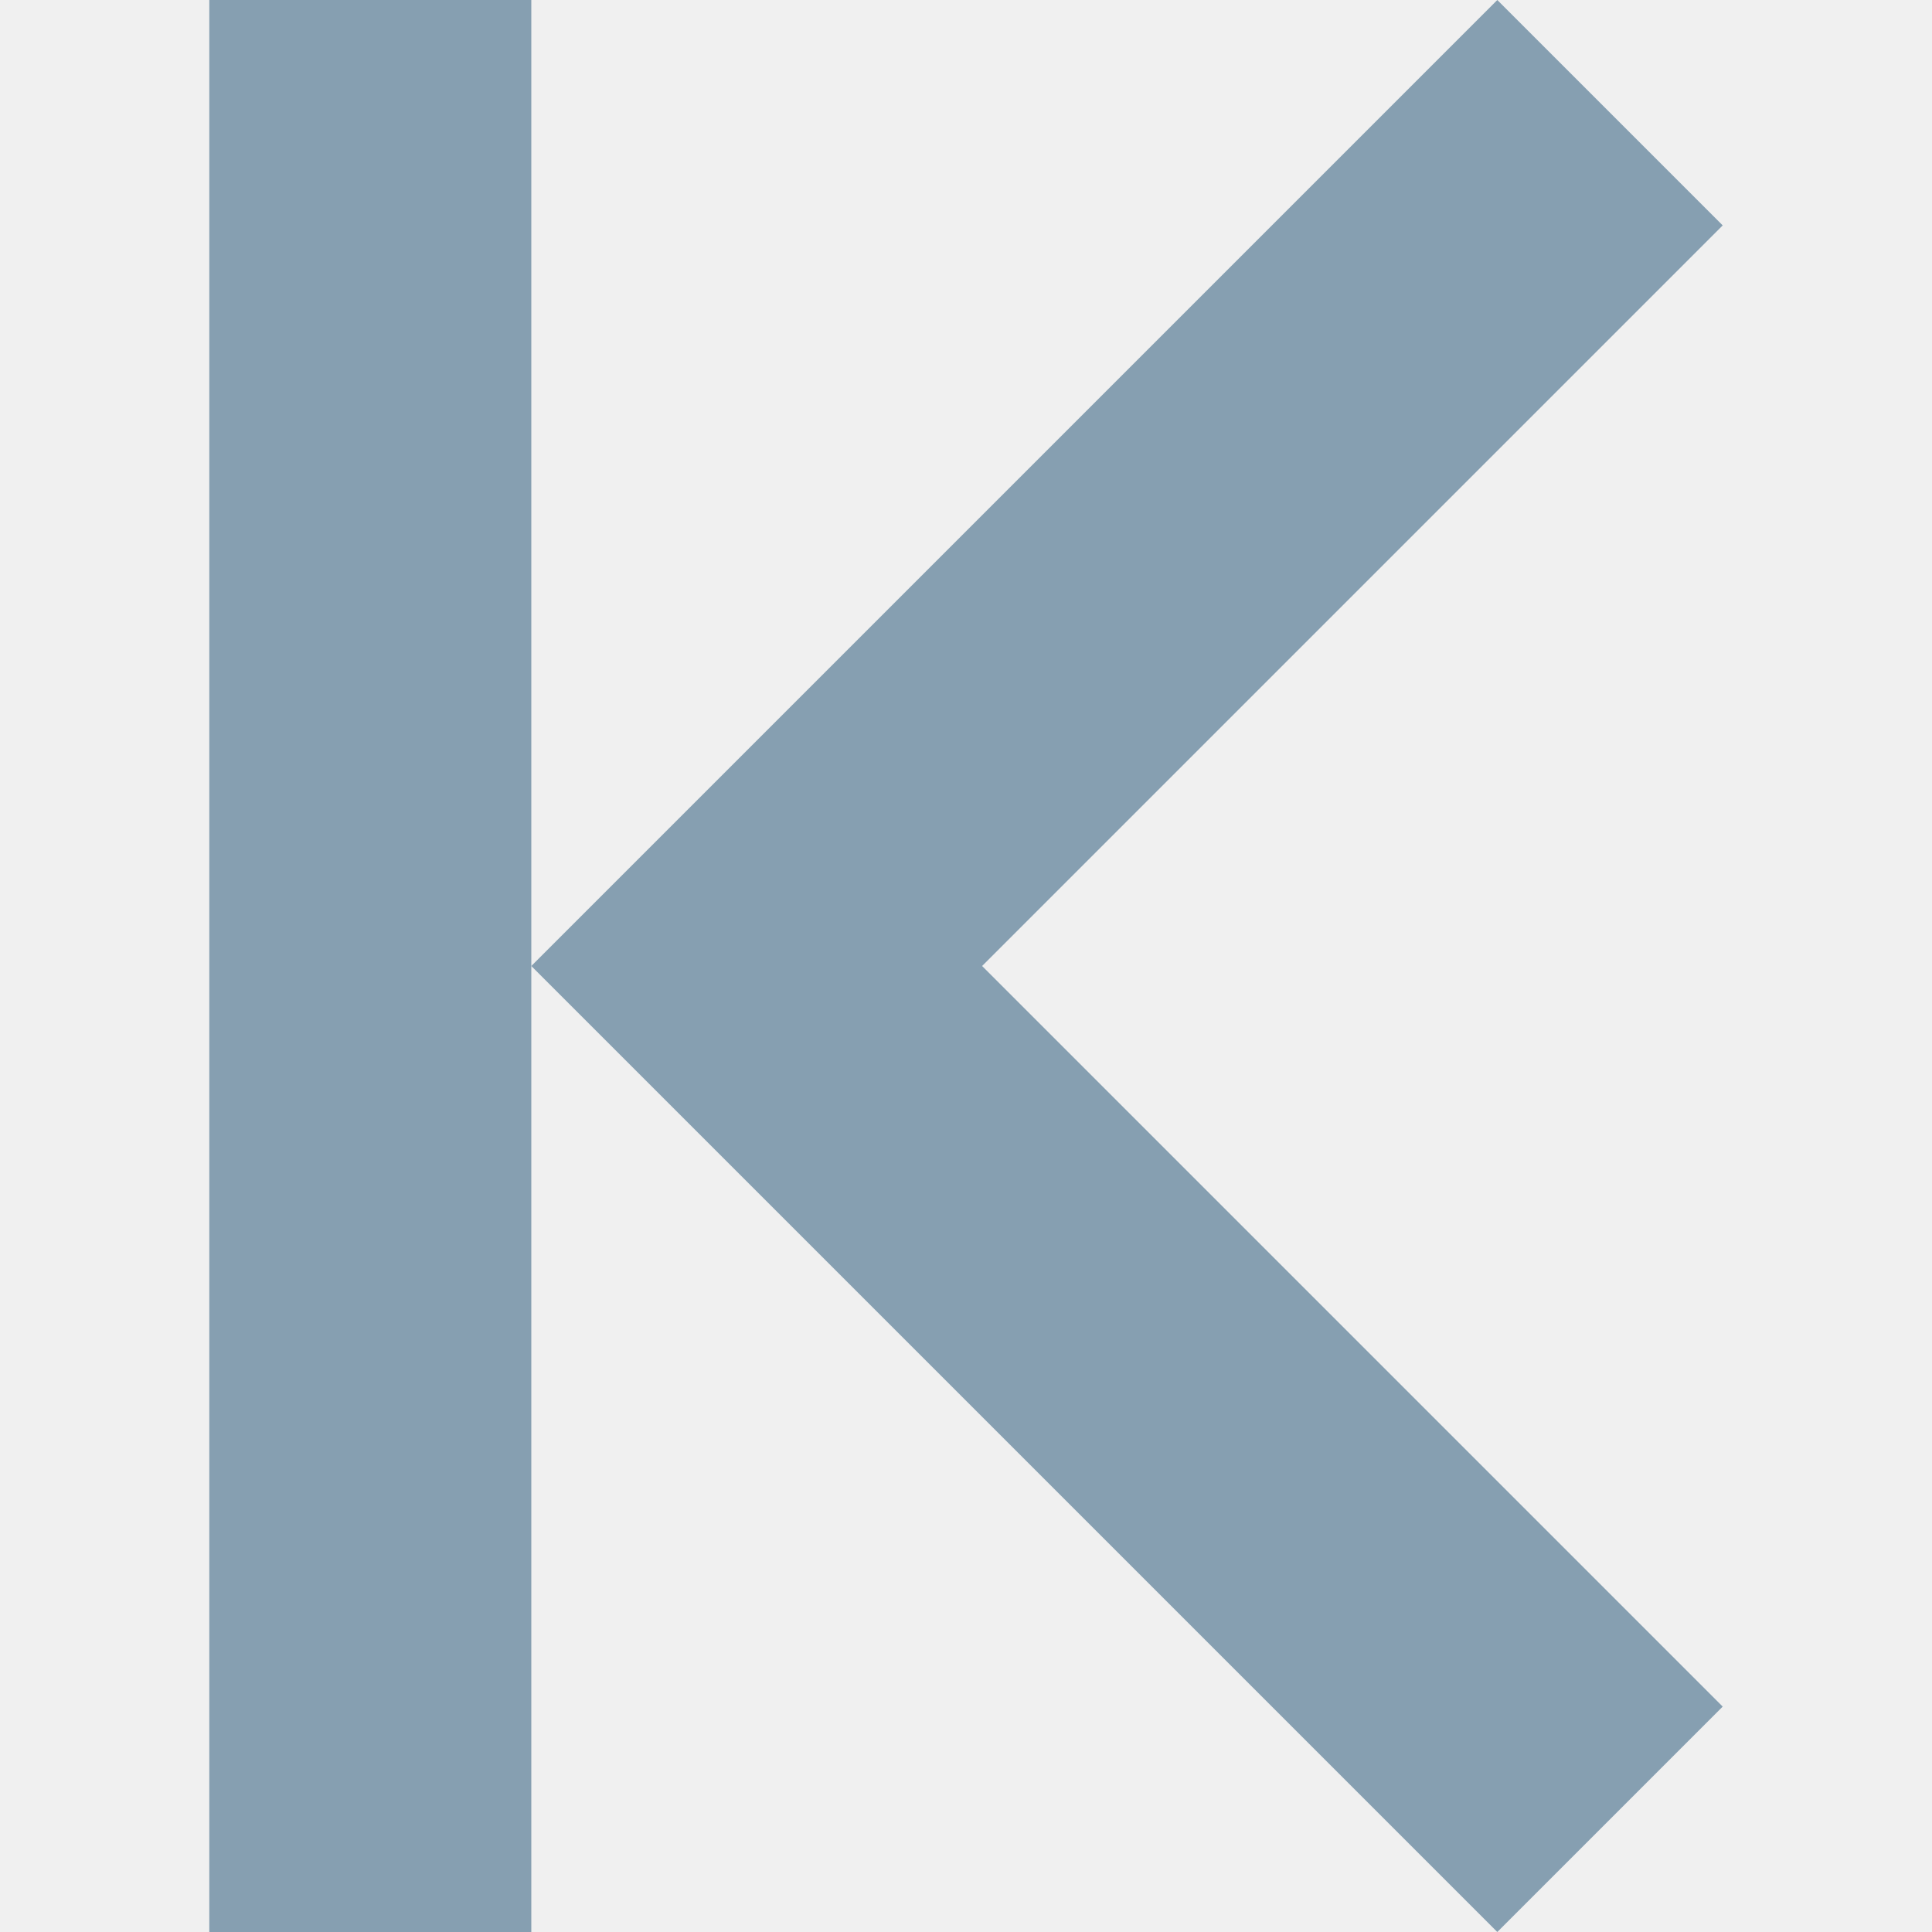
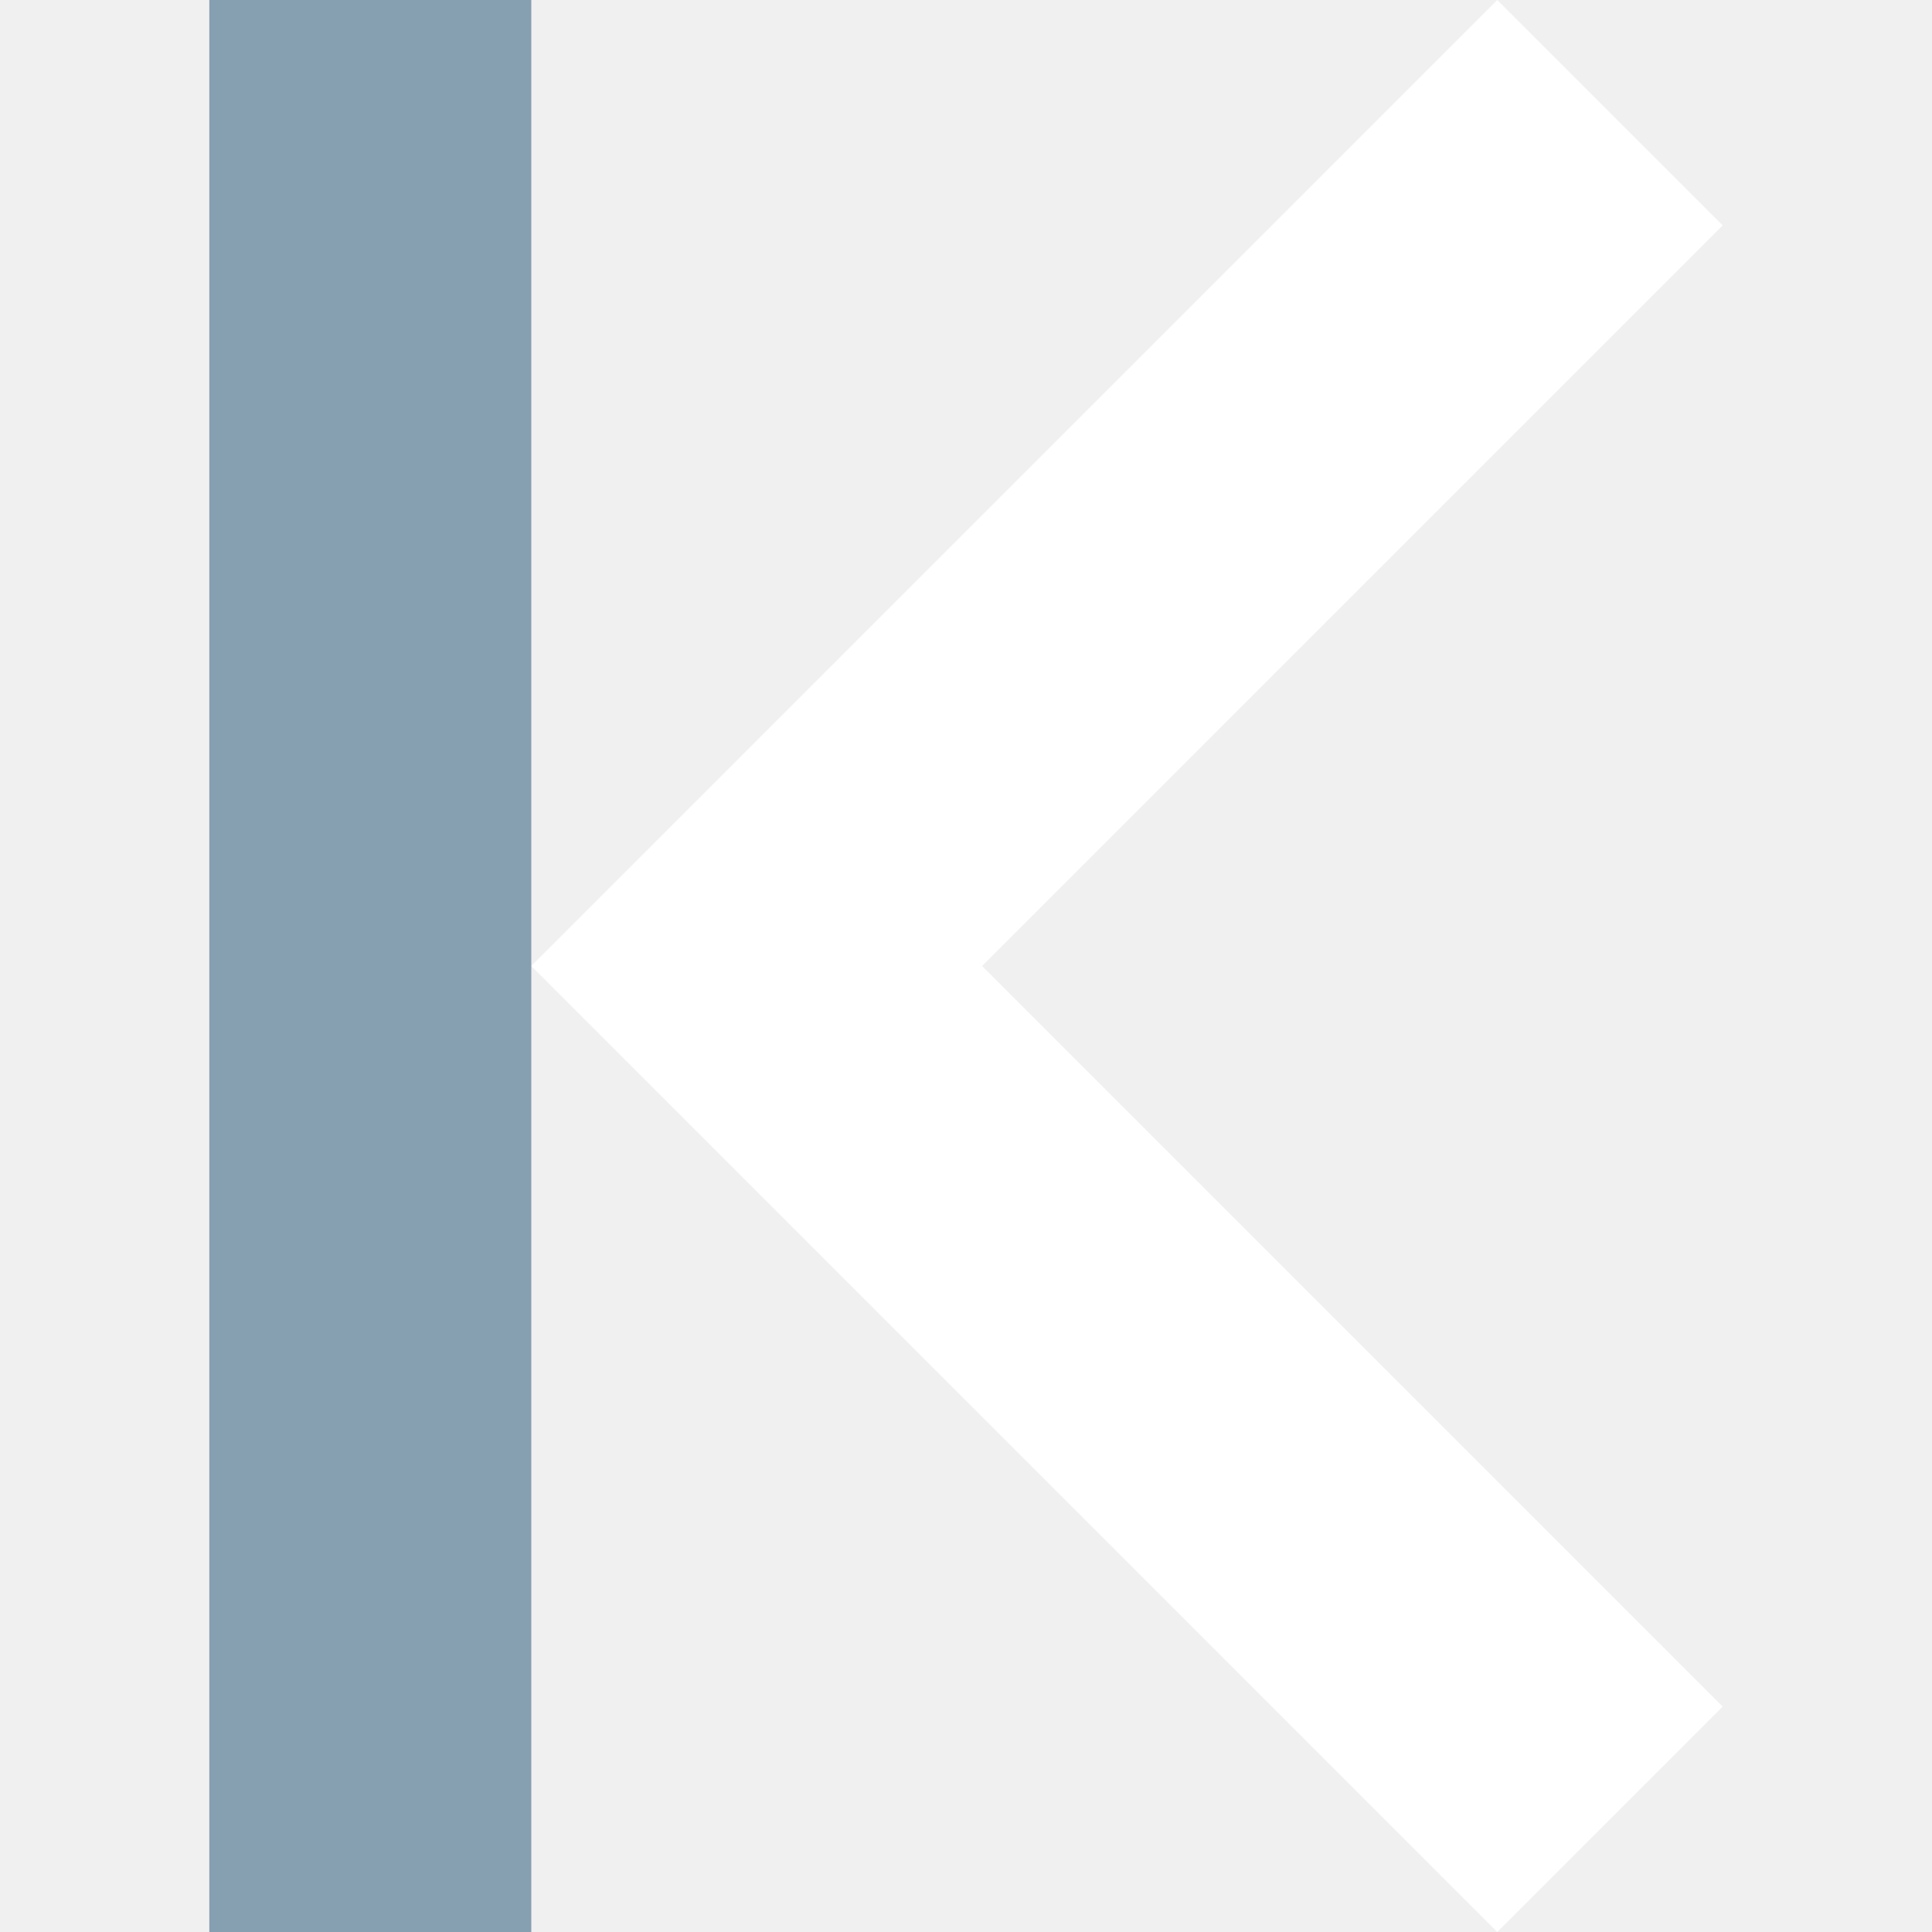
<svg xmlns="http://www.w3.org/2000/svg" version="1.1" id="Layer_1" x="0px" y="0px" viewBox="-344 271 12 12" enable-background="new -344 271 12 12" xml:space="preserve">
  <g id="Page-1">
    <g id="Design" transform="translate(-581, -1331)">
      <g id="Group-Copy-2" transform="translate(64, 341)">
        <g id="Group-Copy" transform="translate(20, 222)">
          <g id="Group-_x2B_-button-shape-_x2B_-button-shape-_x2B_-back-_x2B_-start-_x2B_-Results-found-32" transform="translate(20, 753)">
            <g id="button-shape-_x2B_-button-shape-_x2B_-back-_x2B_-start" transform="translate(461, 1)">
              <g id="start" transform="translate(16, 14)">
-                 <path id="Shape-3" fill="#869FB1" d="M-333.3,272.4l-1.4-1.4l-6,6l6,6l1.4-1.4l-4.6-4.6L-333.3,272.4z" />
+                 <path id="Shape-3" fill="#FFFFFF" d="M-333.3,272.4l-1.4-1.4l-6,6l6,6l1.4-1.4l-4.6-4.6L-333.3,272.4z" />
                <rect id="Rectangle-1223" x="-342.7" y="271" fill="#869FB1" width="2" height="12" />
              </g>
            </g>
          </g>
        </g>
      </g>
    </g>
  </g>
</svg>
